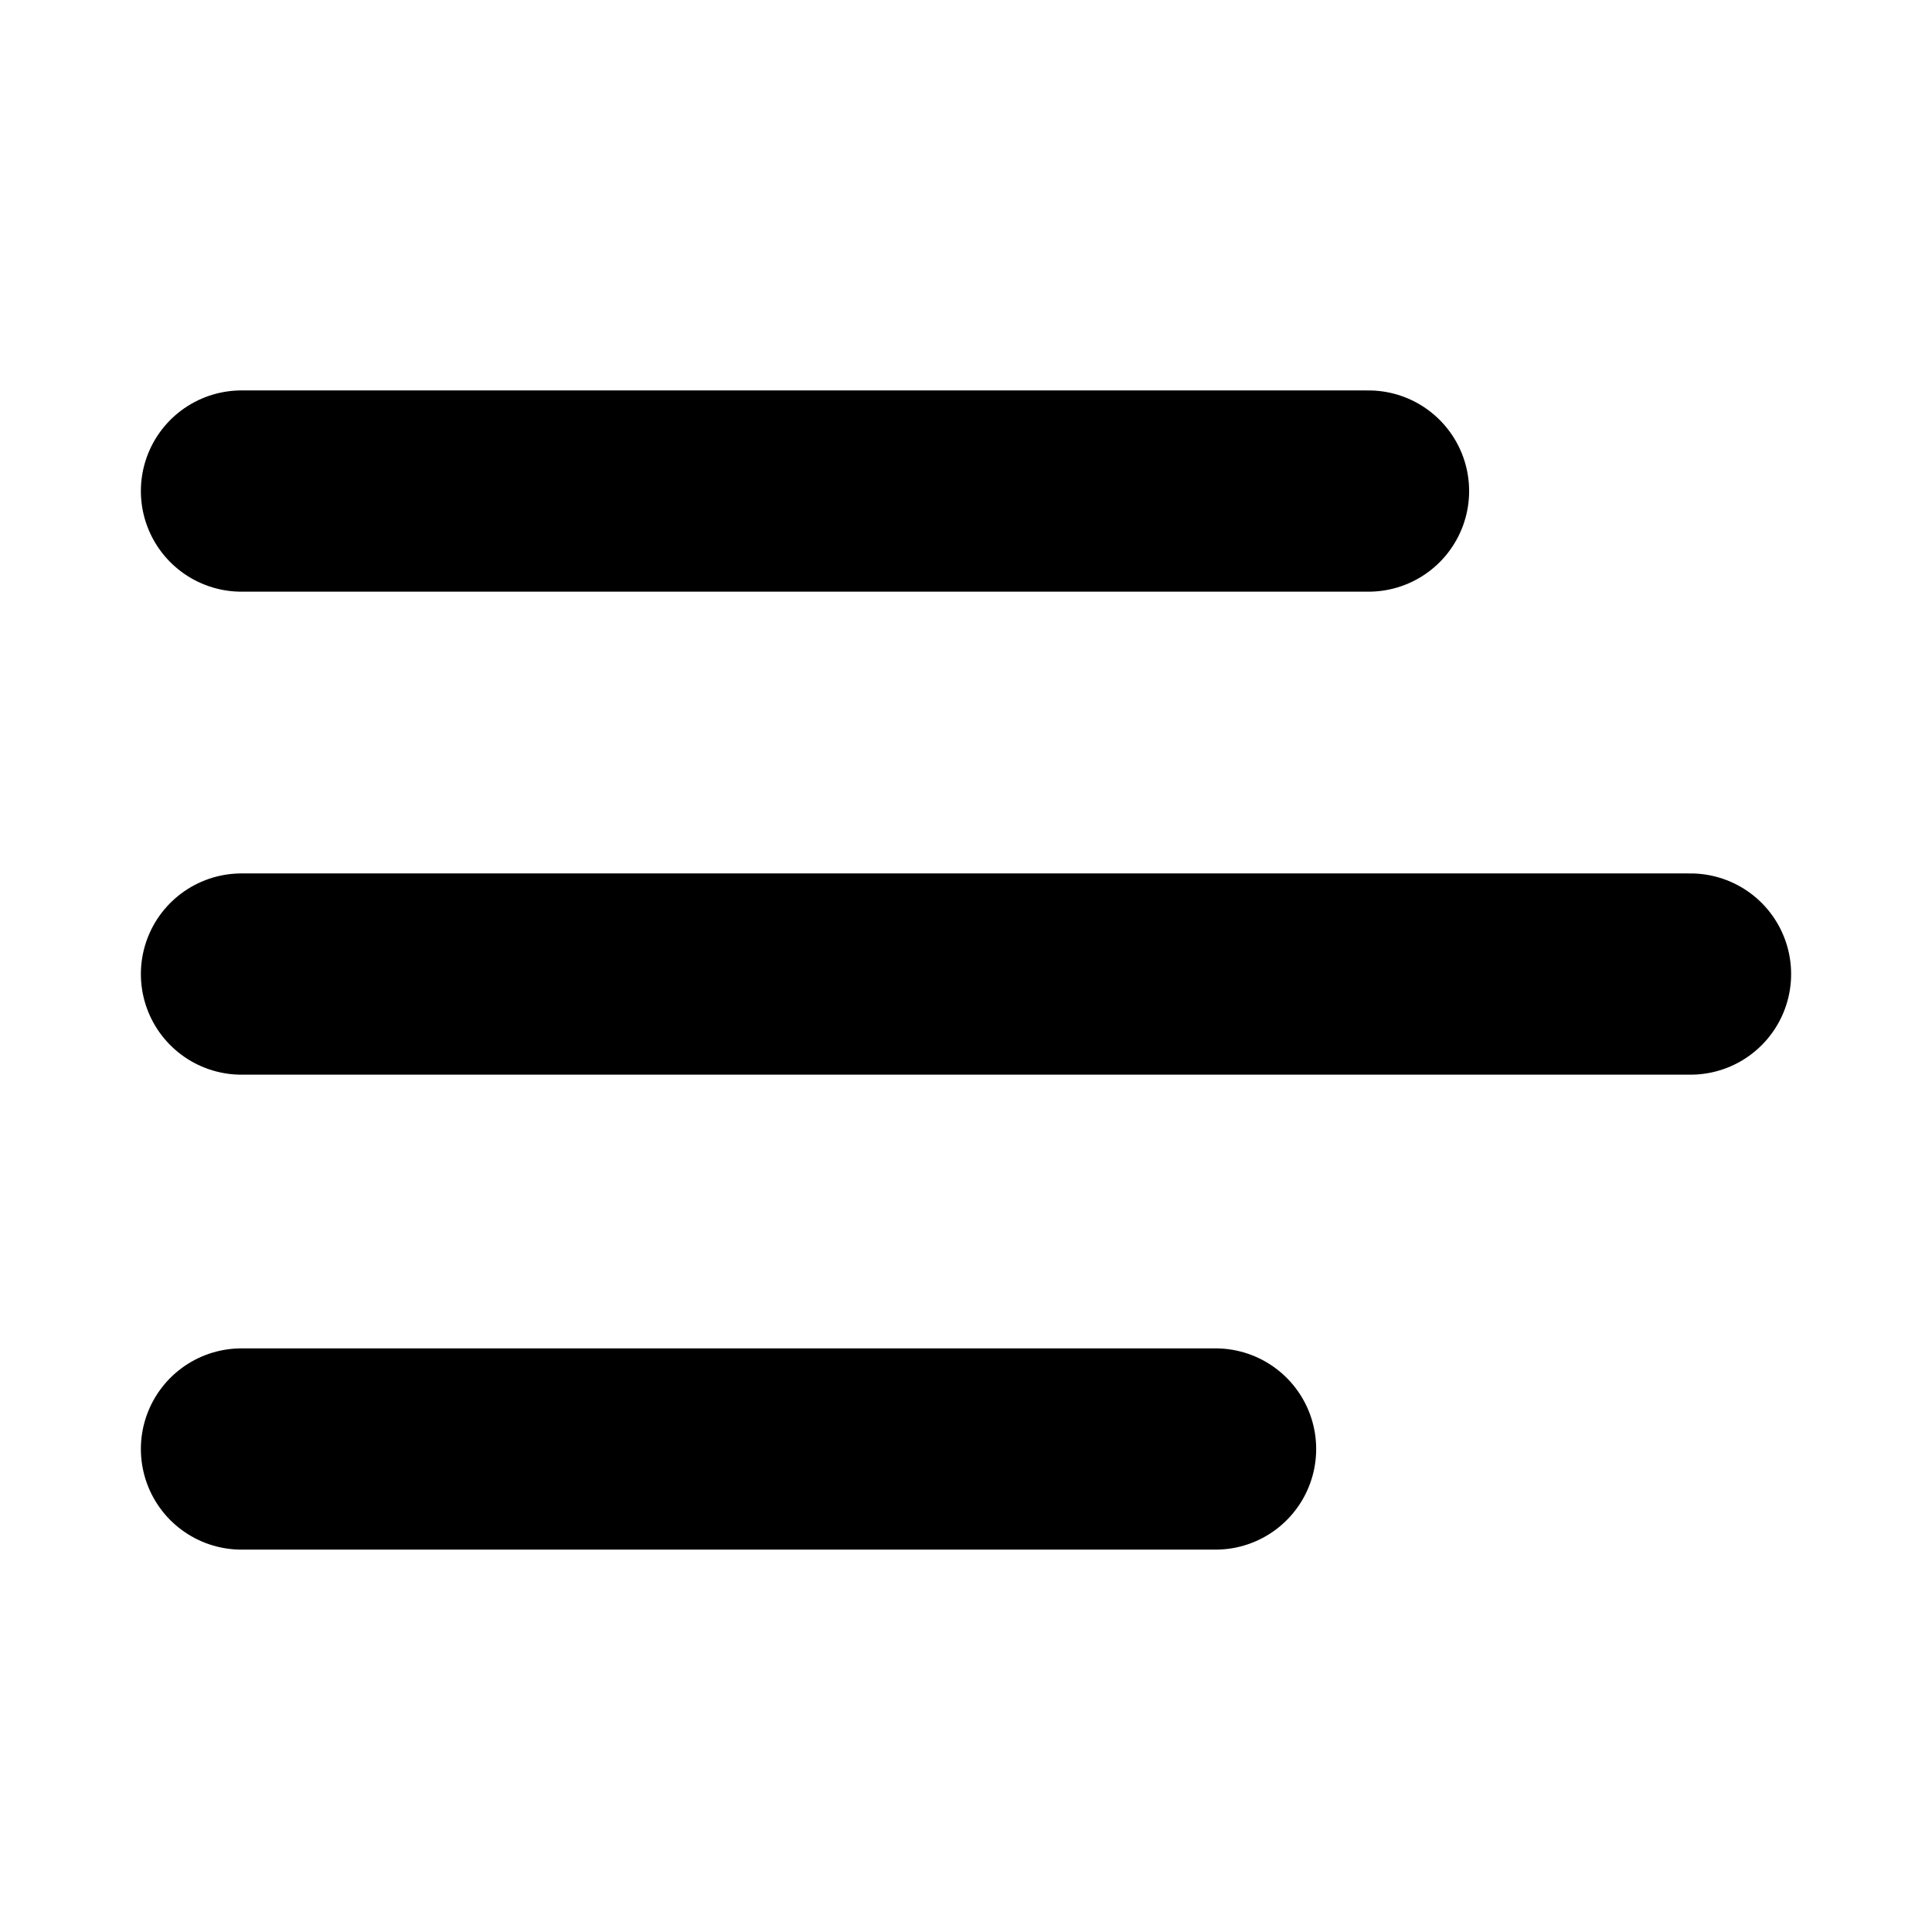
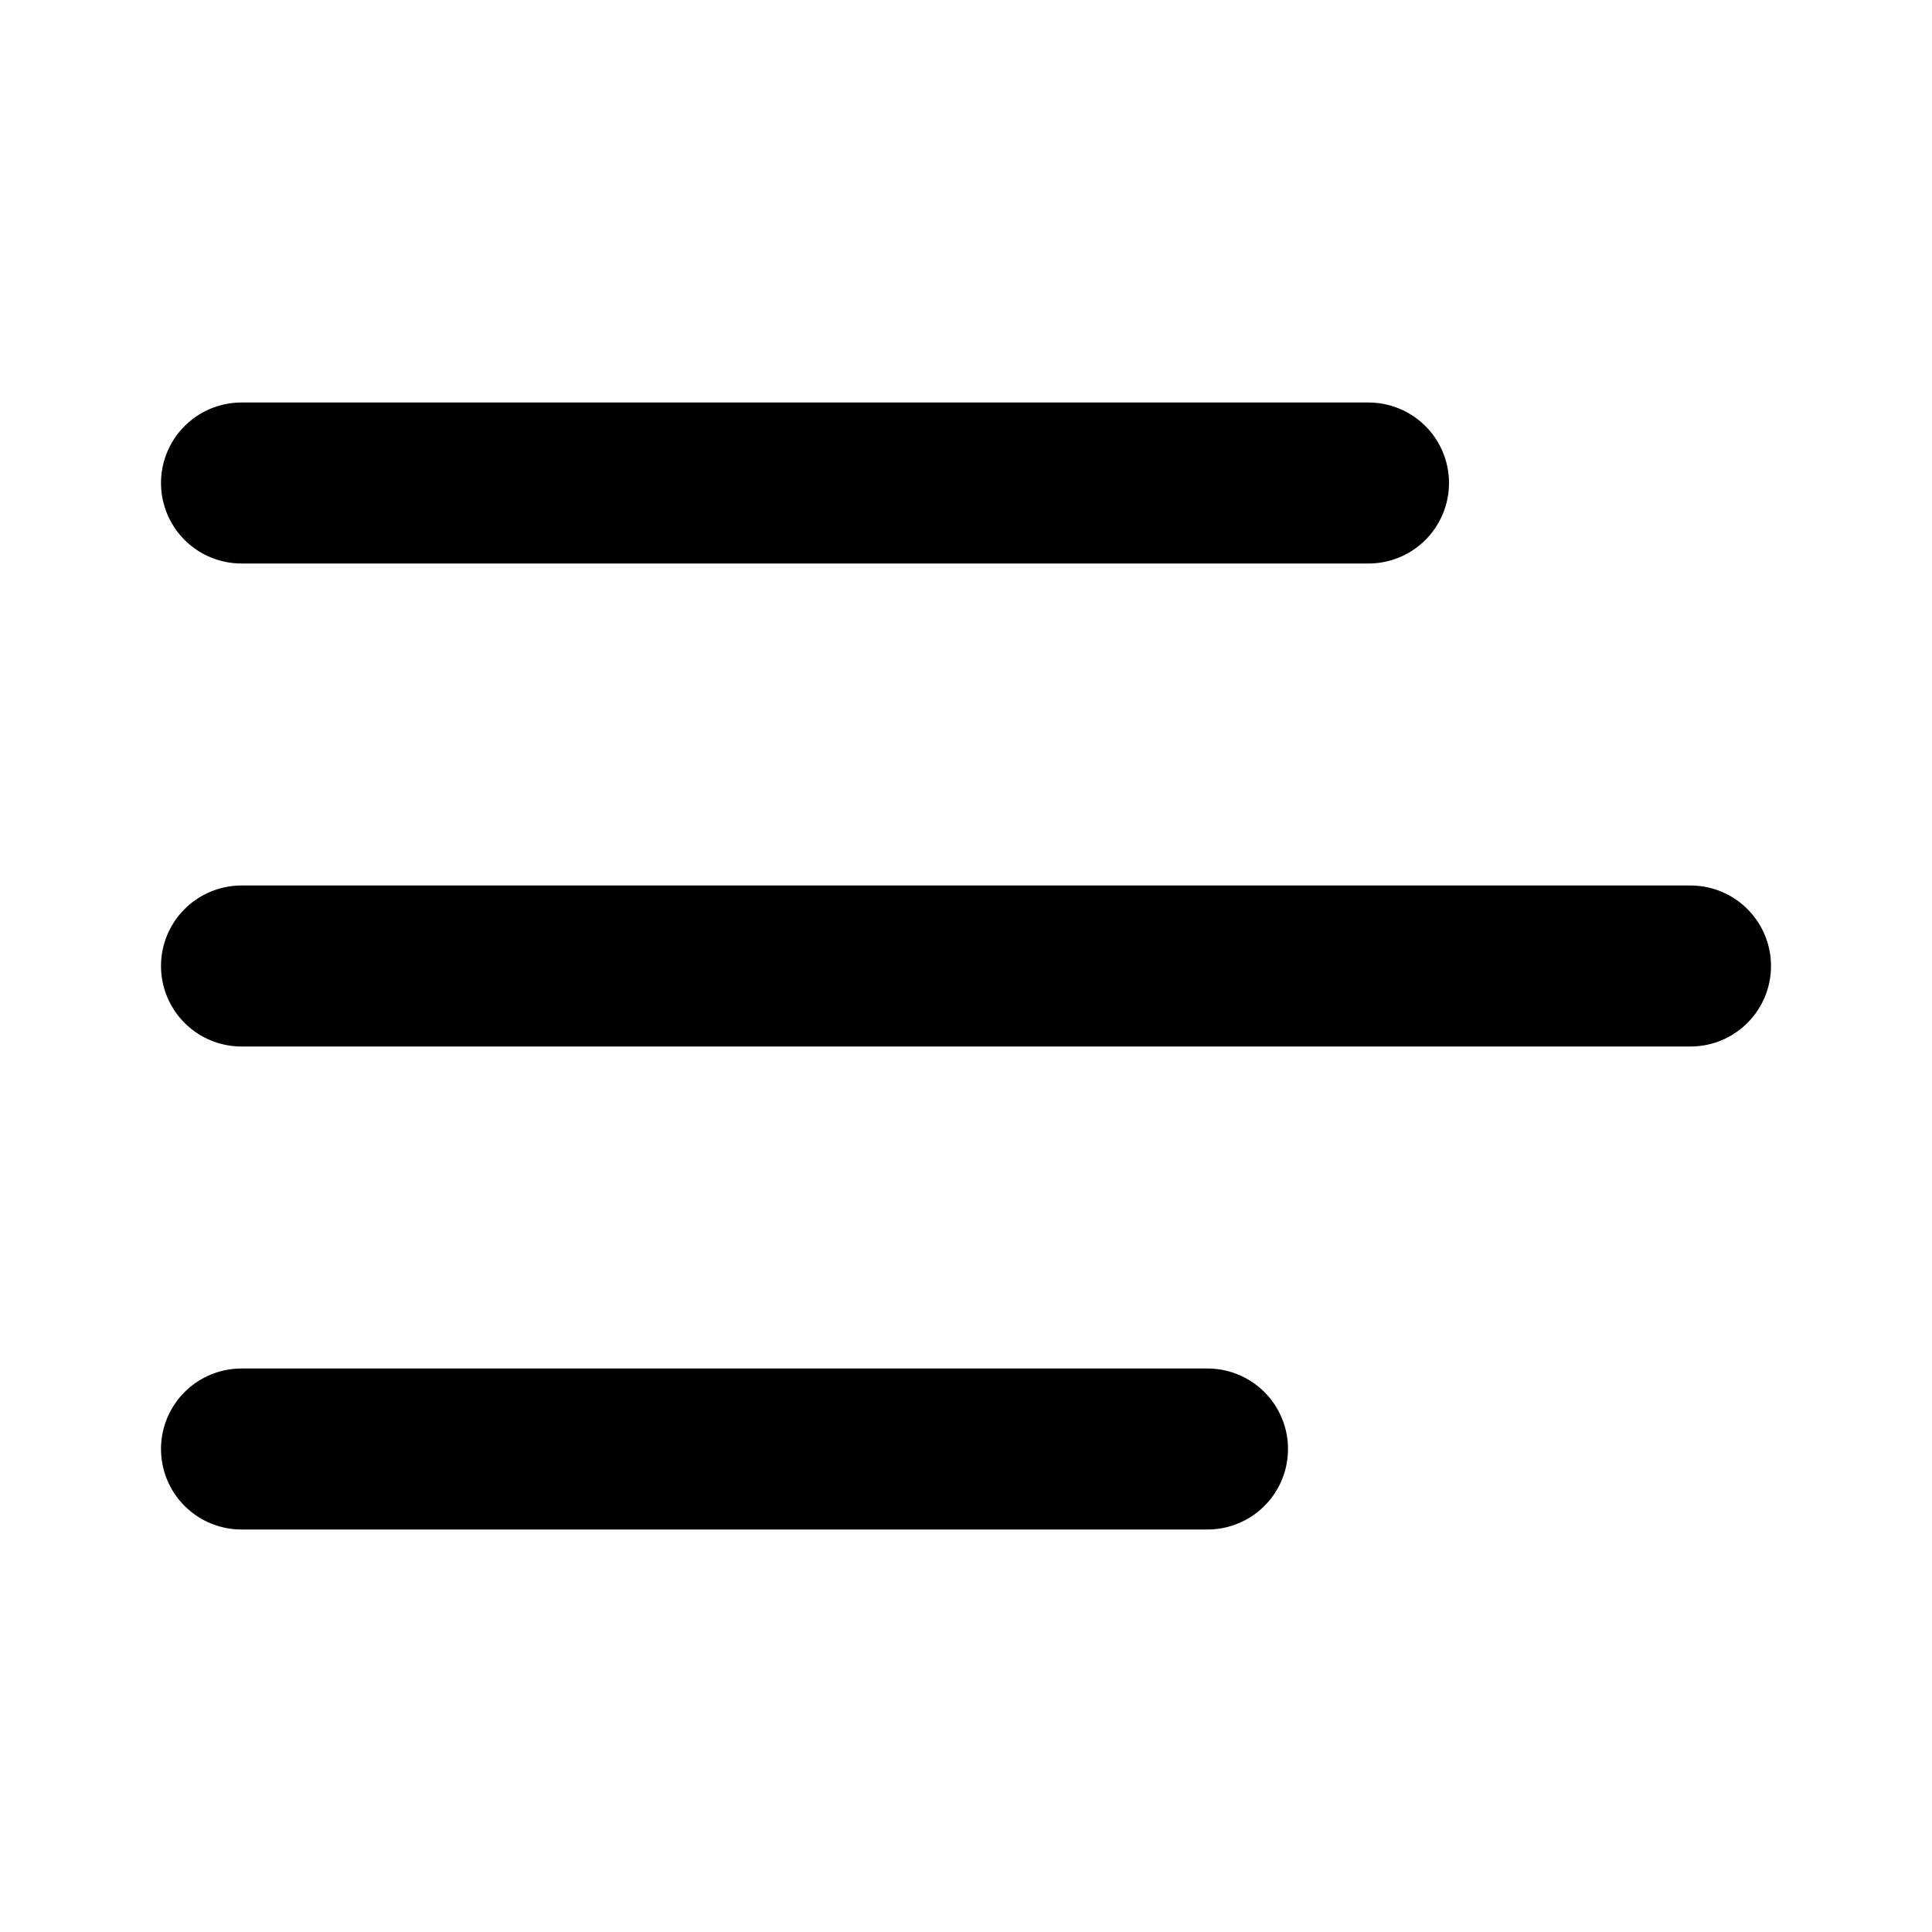
- <svg xmlns="http://www.w3.org/2000/svg" width="28" height="28" viewBox="0 0 24 24" fill="none" stroke="currentColor" stroke-width="2.5" stroke-linecap="round" stroke-linejoin="round" class="lucide lucide-text">
-   <path d="M17 6.1H3" />
-   <path d="M21 12.1H3" />
-   <path d="M15.1 18H3" />
+ <svg xmlns="http://www.w3.org/2000/svg" width="24" height="24" viewBox="0 0 24 24" fill="none" stroke="currentColor" stroke-width="2" stroke-linecap="round" stroke-linejoin="round" class="lucide lucide-text-icon lucide-text">
+   <path d="M15 18H3" />
+   <path d="M17 6H3" />
+   <path d="M21 12H3" />
</svg>
